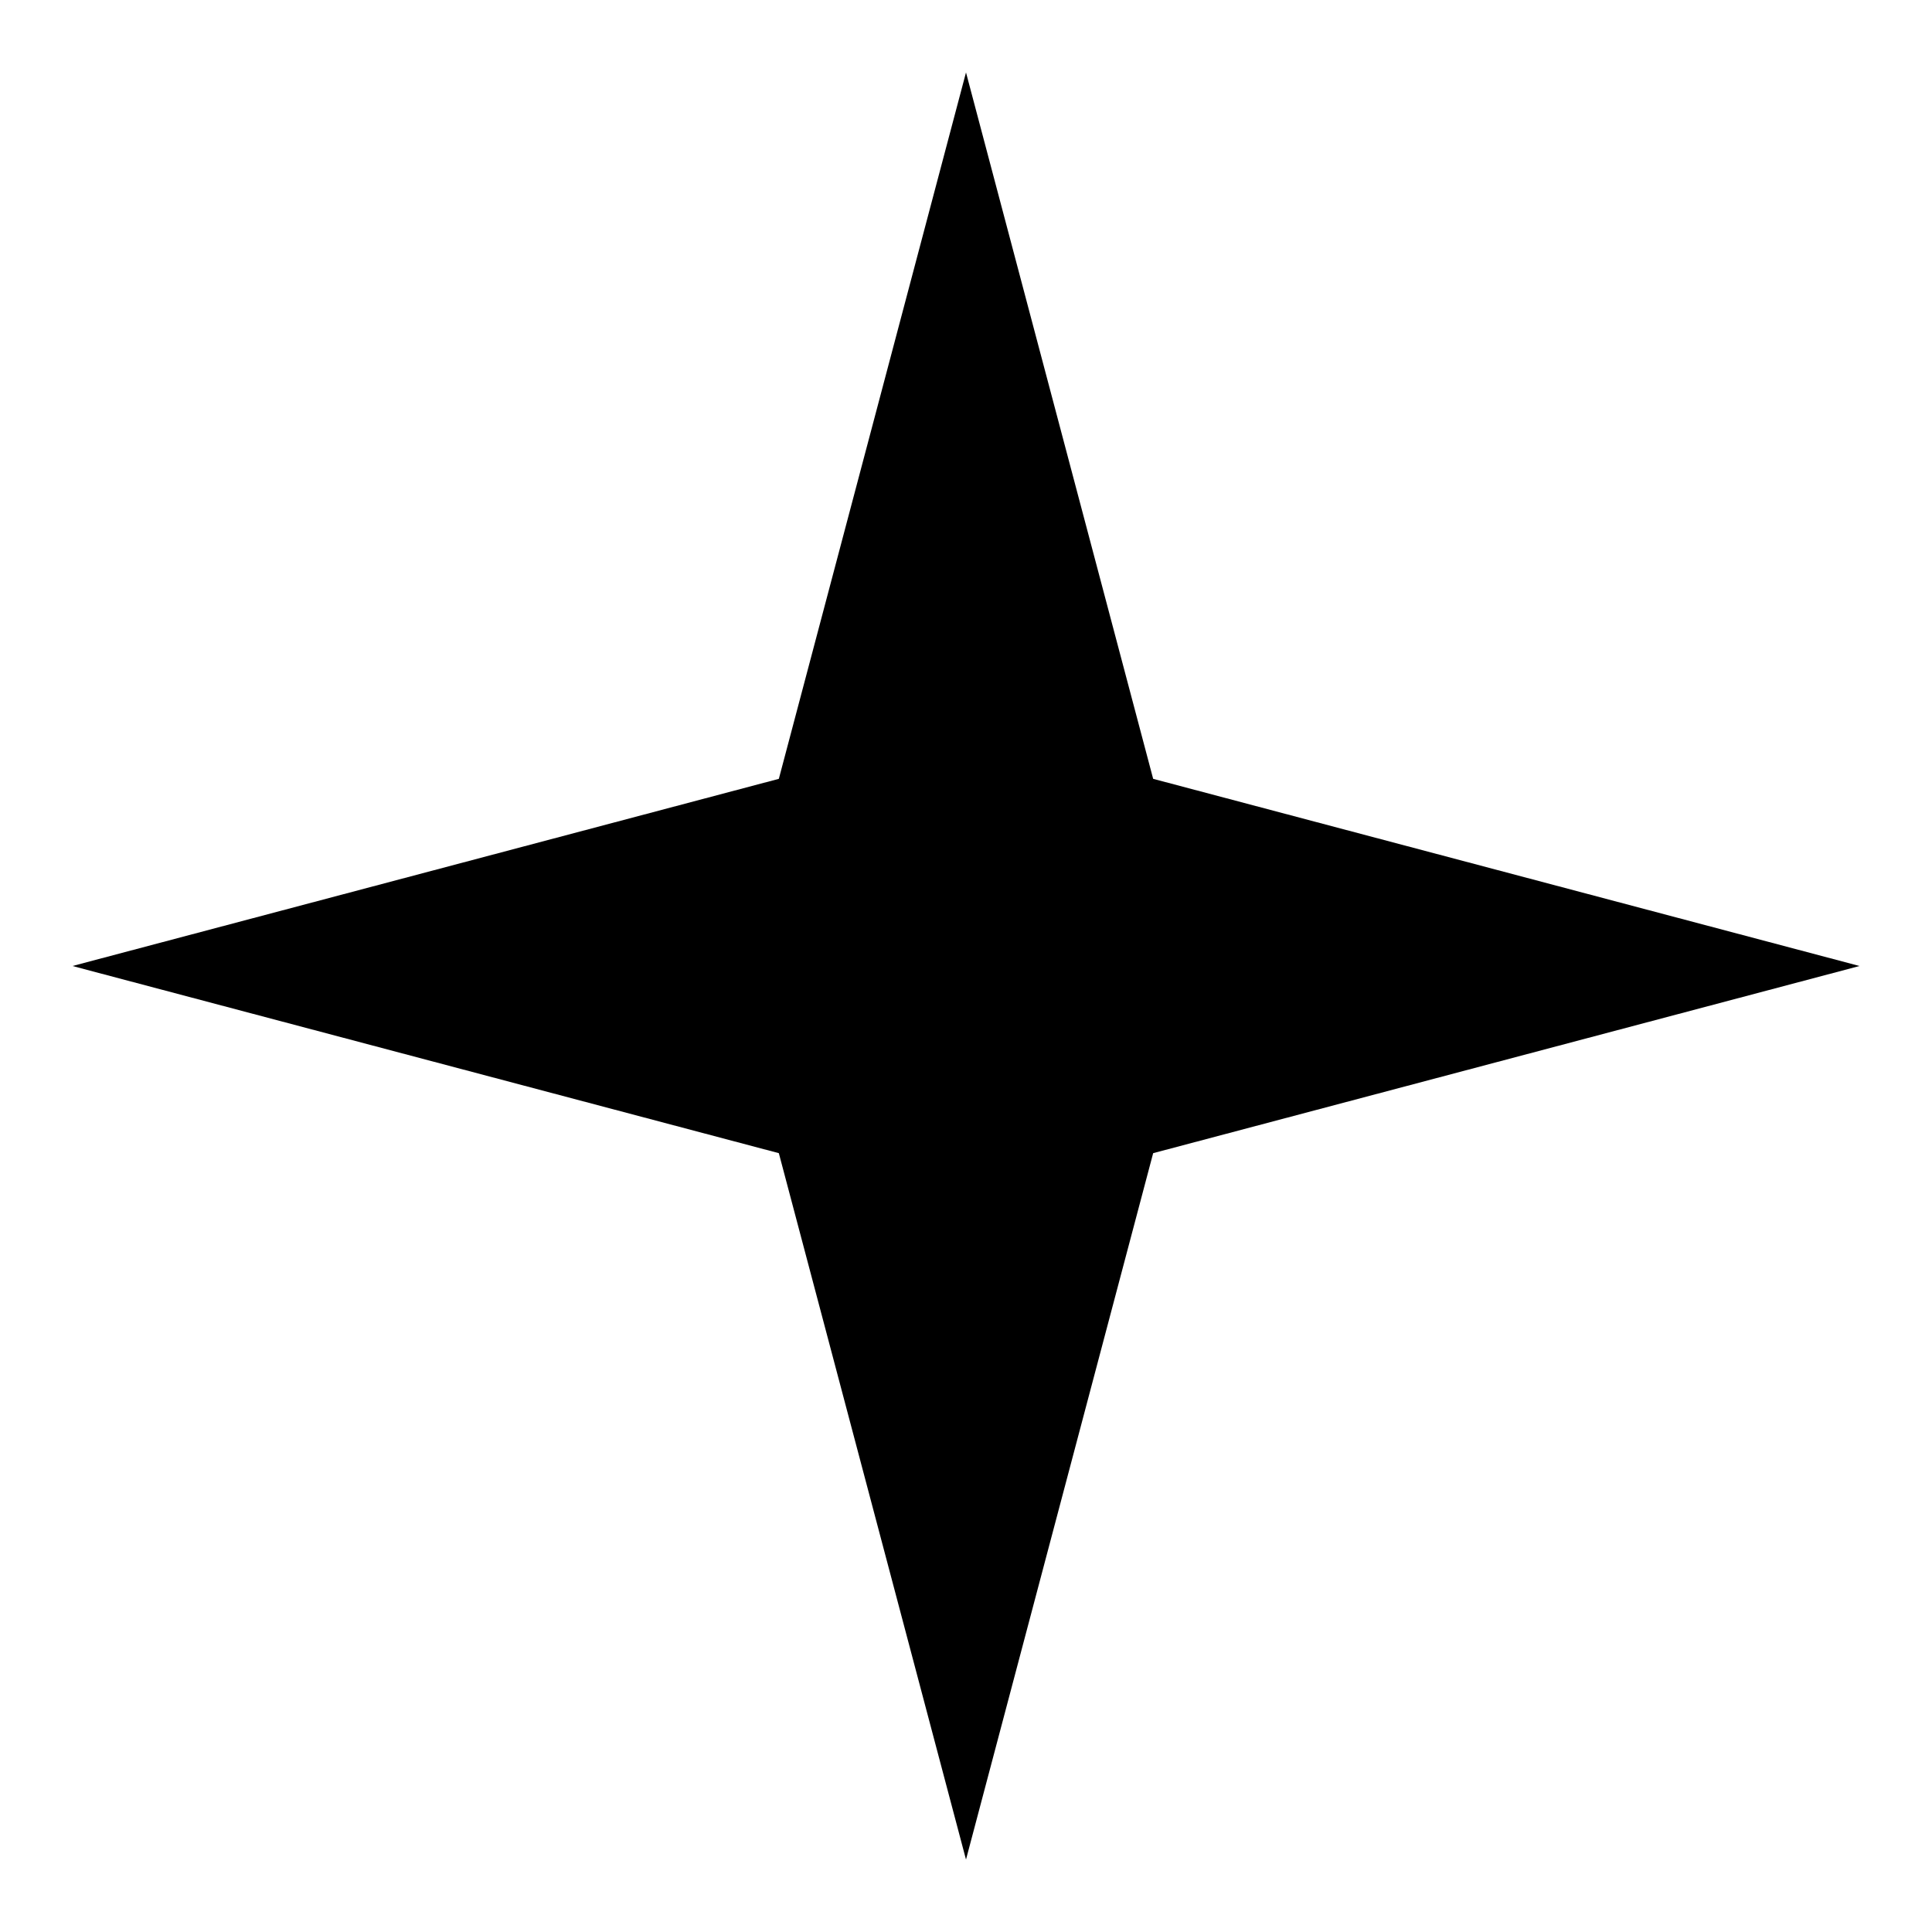
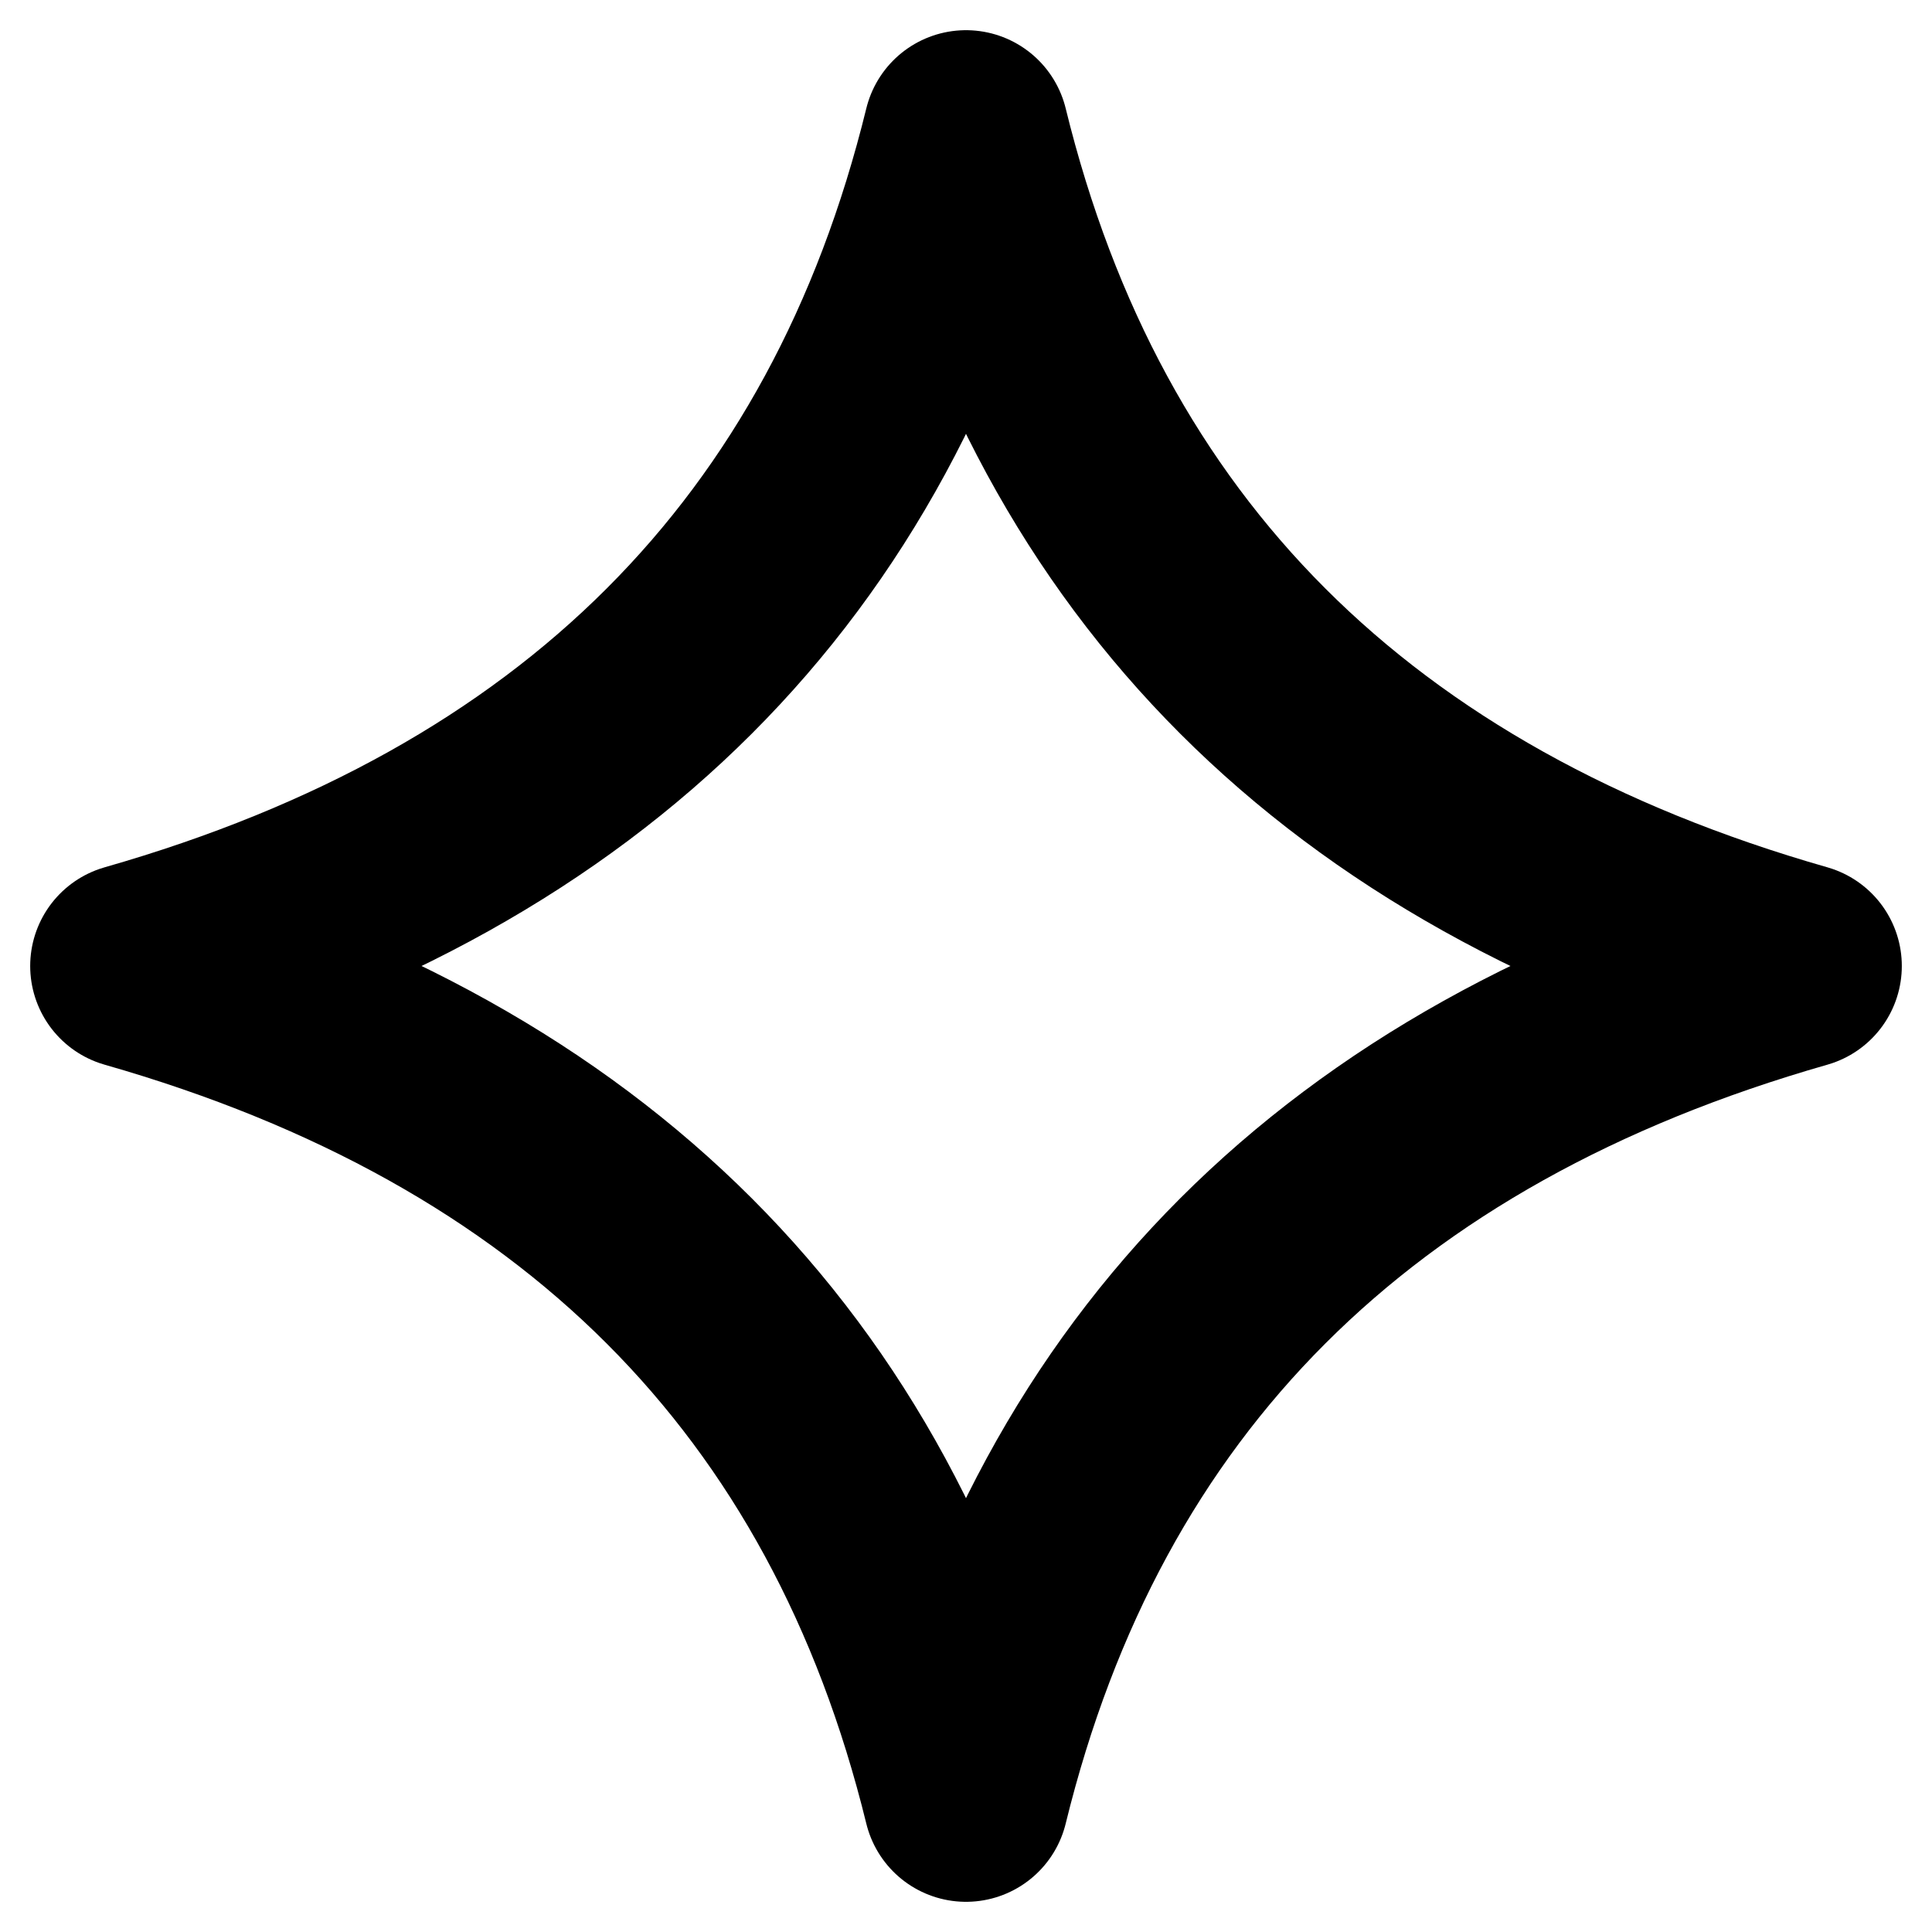
<svg xmlns="http://www.w3.org/2000/svg" width="32" height="32" viewBox="0 0 32 32">
-   <path fill="#000" d="M16 1.2        L19.1 12.9        L30.8 16        L19.1 19.1        L16 30.8        L12.9 19.1        L1.2 16        L12.9 12.9        Z" />
+   <path fill="none" stroke="#000" stroke-width="3.4" stroke-linejoin="round" stroke-linecap="square" d="M16 2.2        Q18.6 12.8 29.8 16        Q18.6 19.2 16 29.8        Q13.4 19.2 2.2 16        Q13.4 12.8 16 2.2        Z" />
</svg>
